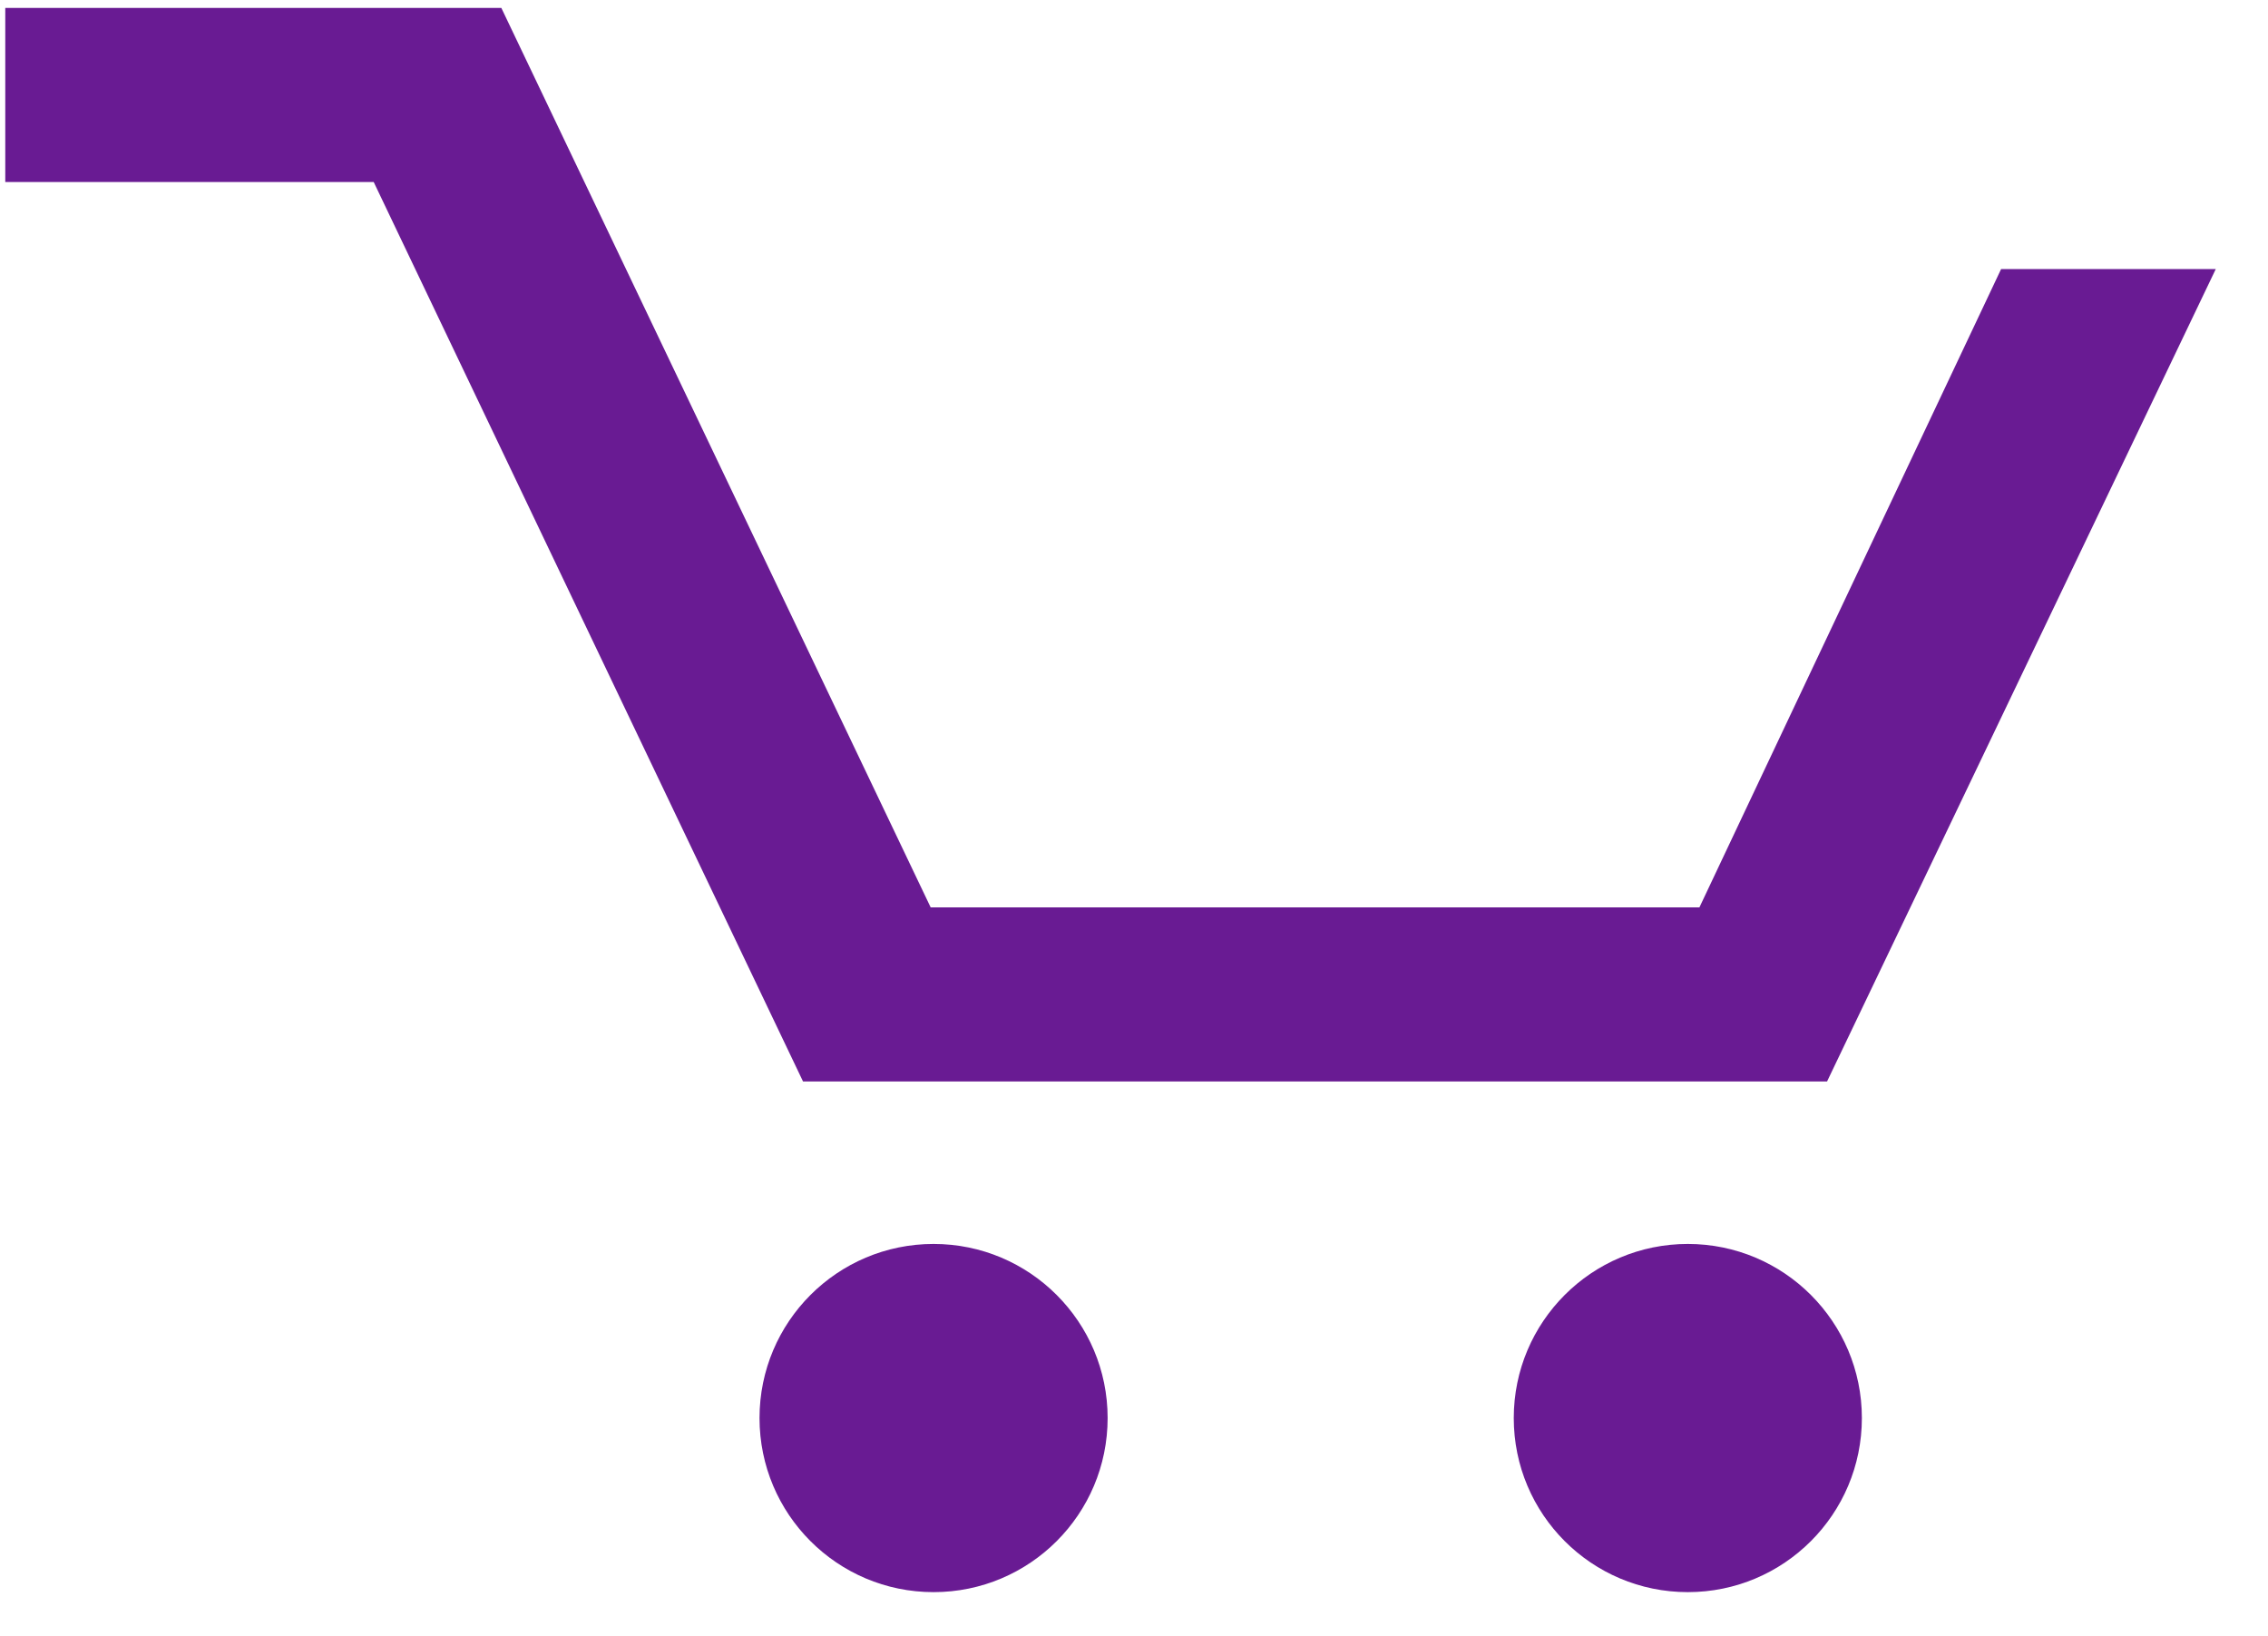
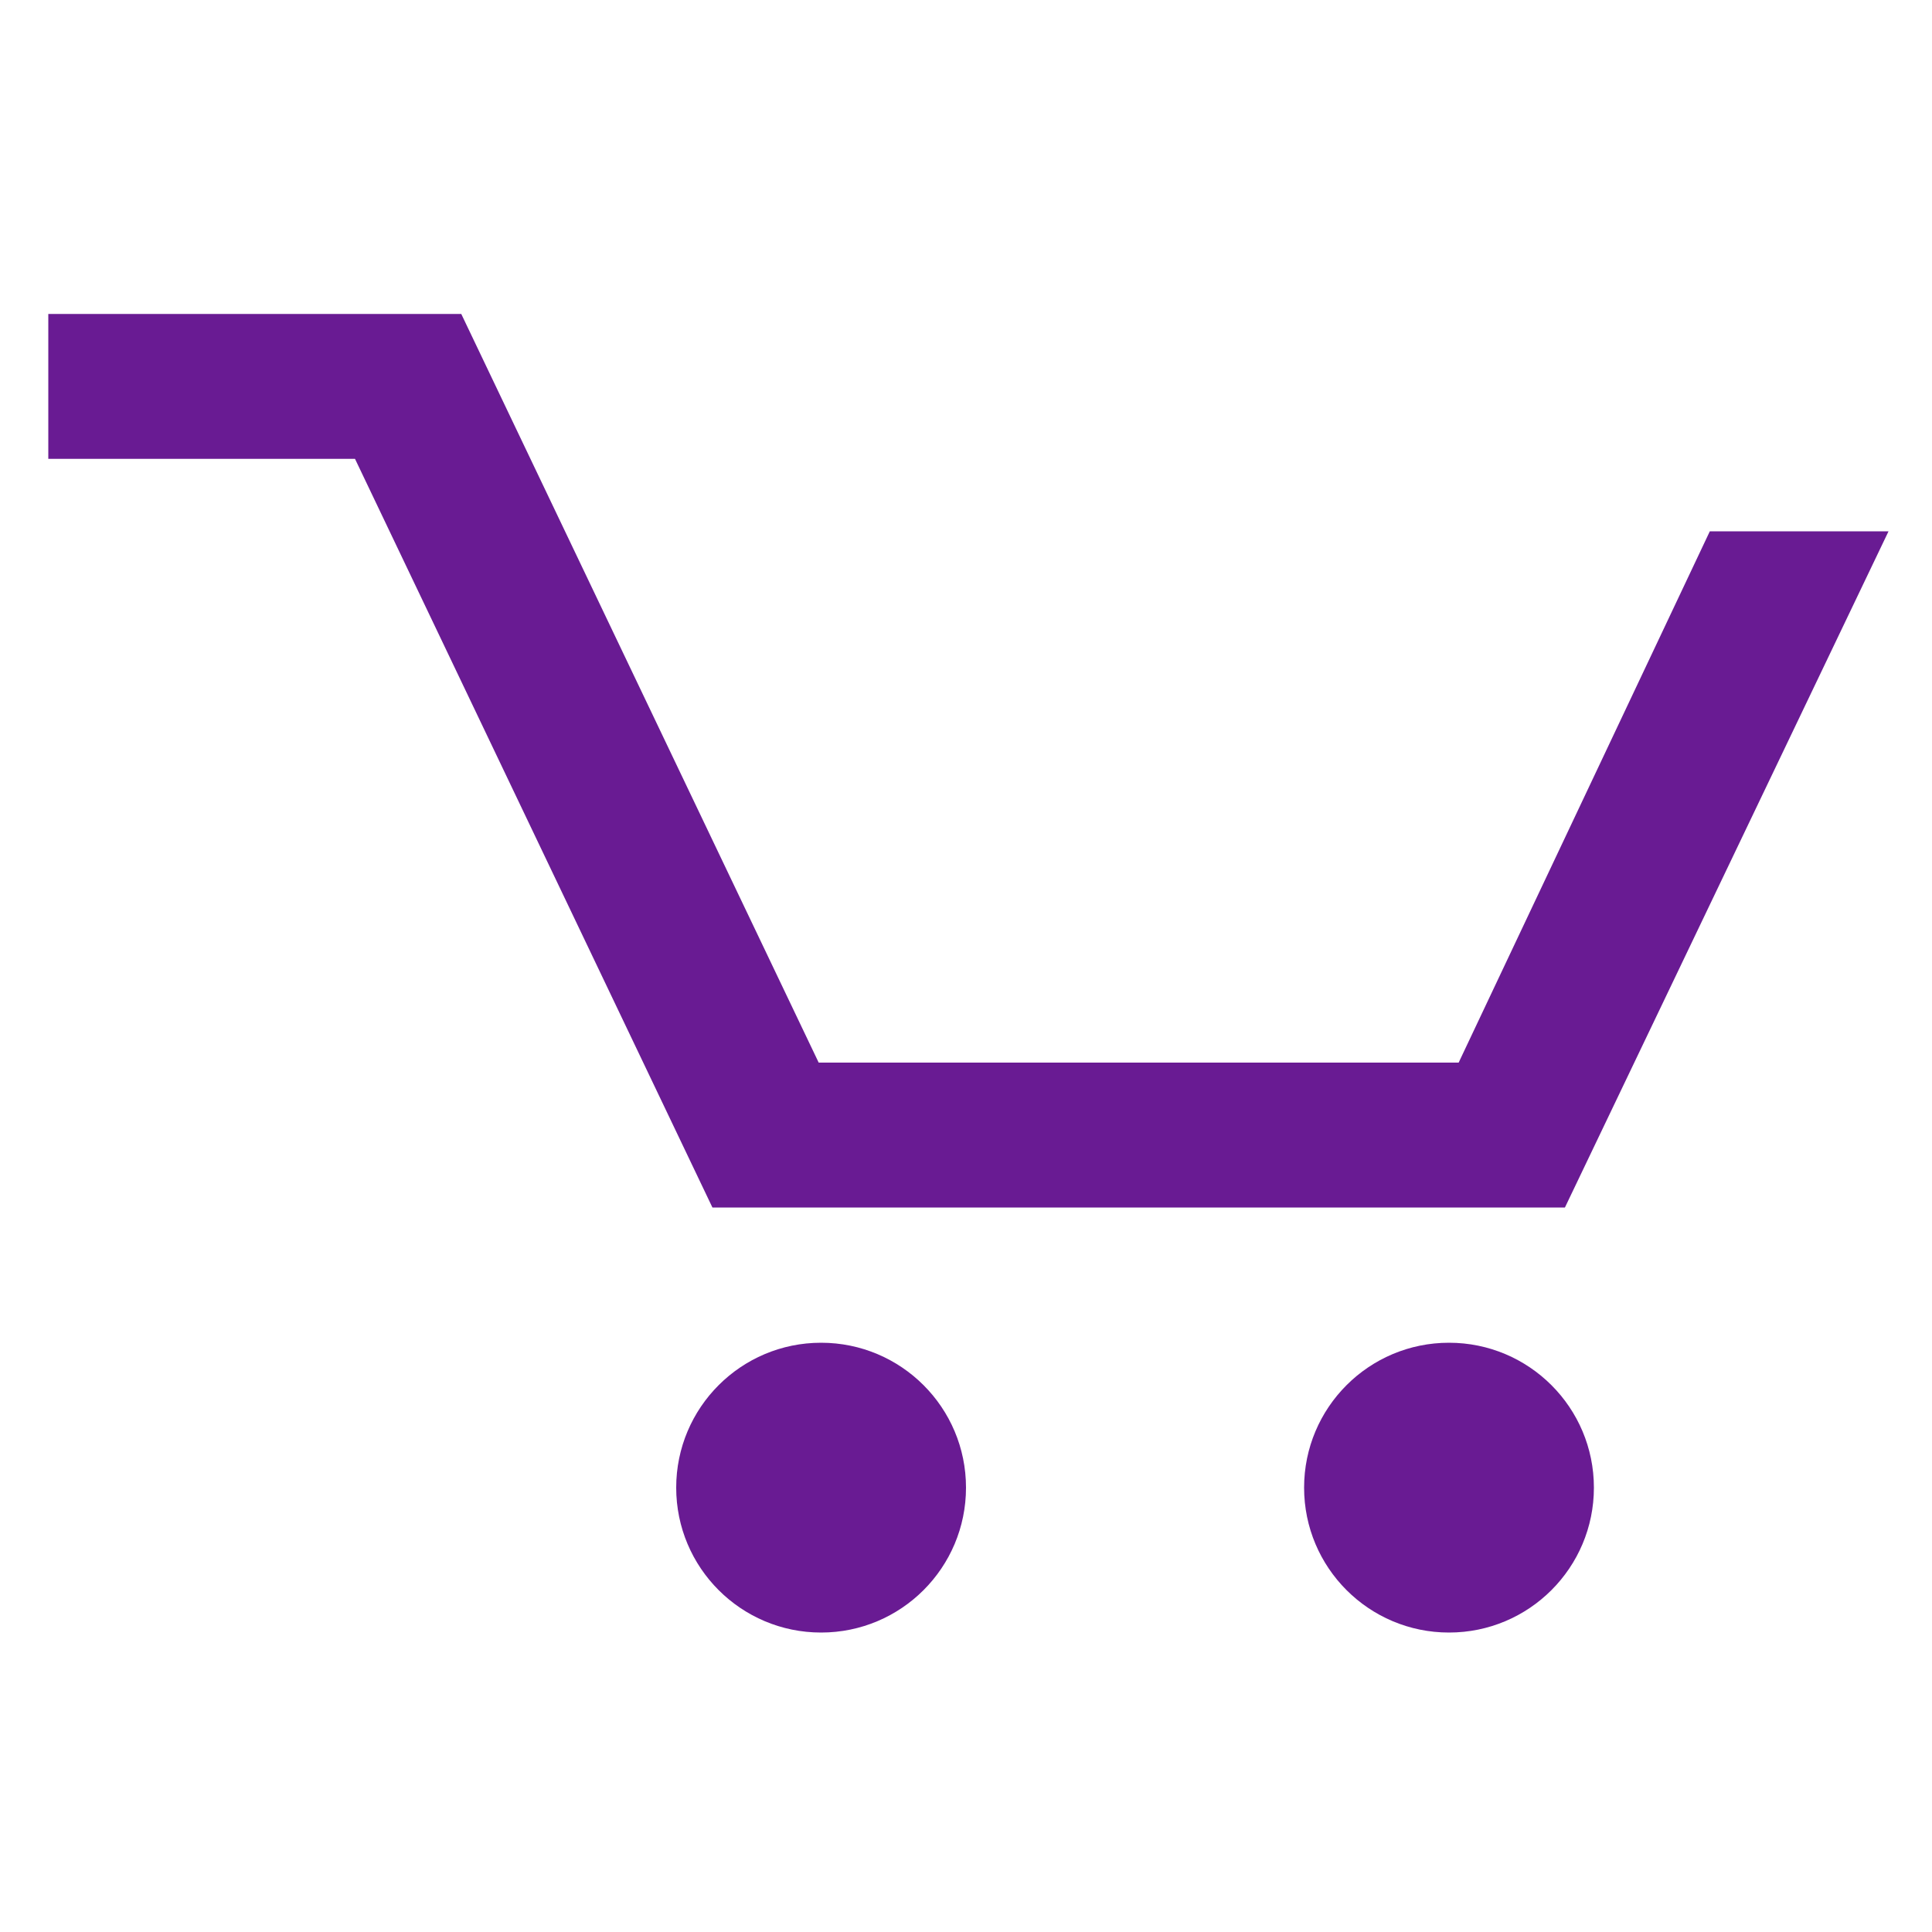
- <svg xmlns="http://www.w3.org/2000/svg" width="43" height="31" viewBox="0 0 43 31" fill="none">
-   <path d="M17.7 30.18C19.523 30.18 21 28.703 21 26.88C21 25.058 19.523 23.58 17.7 23.58C15.877 23.58 14.4 25.058 14.4 26.88C14.4 28.703 15.877 30.18 17.7 30.18Z" fill="#691B93" />
-   <path d="M32 30.18C33.822 30.18 35.3 28.703 35.3 26.88C35.3 25.058 33.822 23.58 32 23.58C30.177 23.58 28.7 25.058 28.7 26.88C28.7 28.703 30.177 30.18 32 30.18Z" fill="#691B93" />
-   <path d="M0.1 0.15H9.505L17.645 17.2H32.22L37.94 5.1H42.01L34.64 20.5H15.225L7.085 3.45H0.1V0.15Z" fill="#691B93" />
+ <svg xmlns="http://www.w3.org/2000/svg" width="80" height="80" viewBox="0 0 80 80" fill="none">
+   <path d="M34 67.6C37.314 67.6 40 64.914 40 61.6C40 58.286 37.314 55.6 34 55.6C30.686 55.6 28 58.286 28 61.6C28 64.914 30.686 67.6 34 67.6Z" fill="#691B93" />
+   <path d="M60 67.6C63.314 67.6 66 64.914 66 61.6C66 58.286 63.314 55.6 60 55.6C56.686 55.6 54 58.286 54 61.6C54 64.914 56.686 67.6 60 67.6Z" fill="#691B93" />
+   <path d="M2 13H19.1L33.9 44H60.4L70.8 22H78.2L64.8 50H29.5L14.7 19H2V13Z" fill="#691B93" />
</svg>
